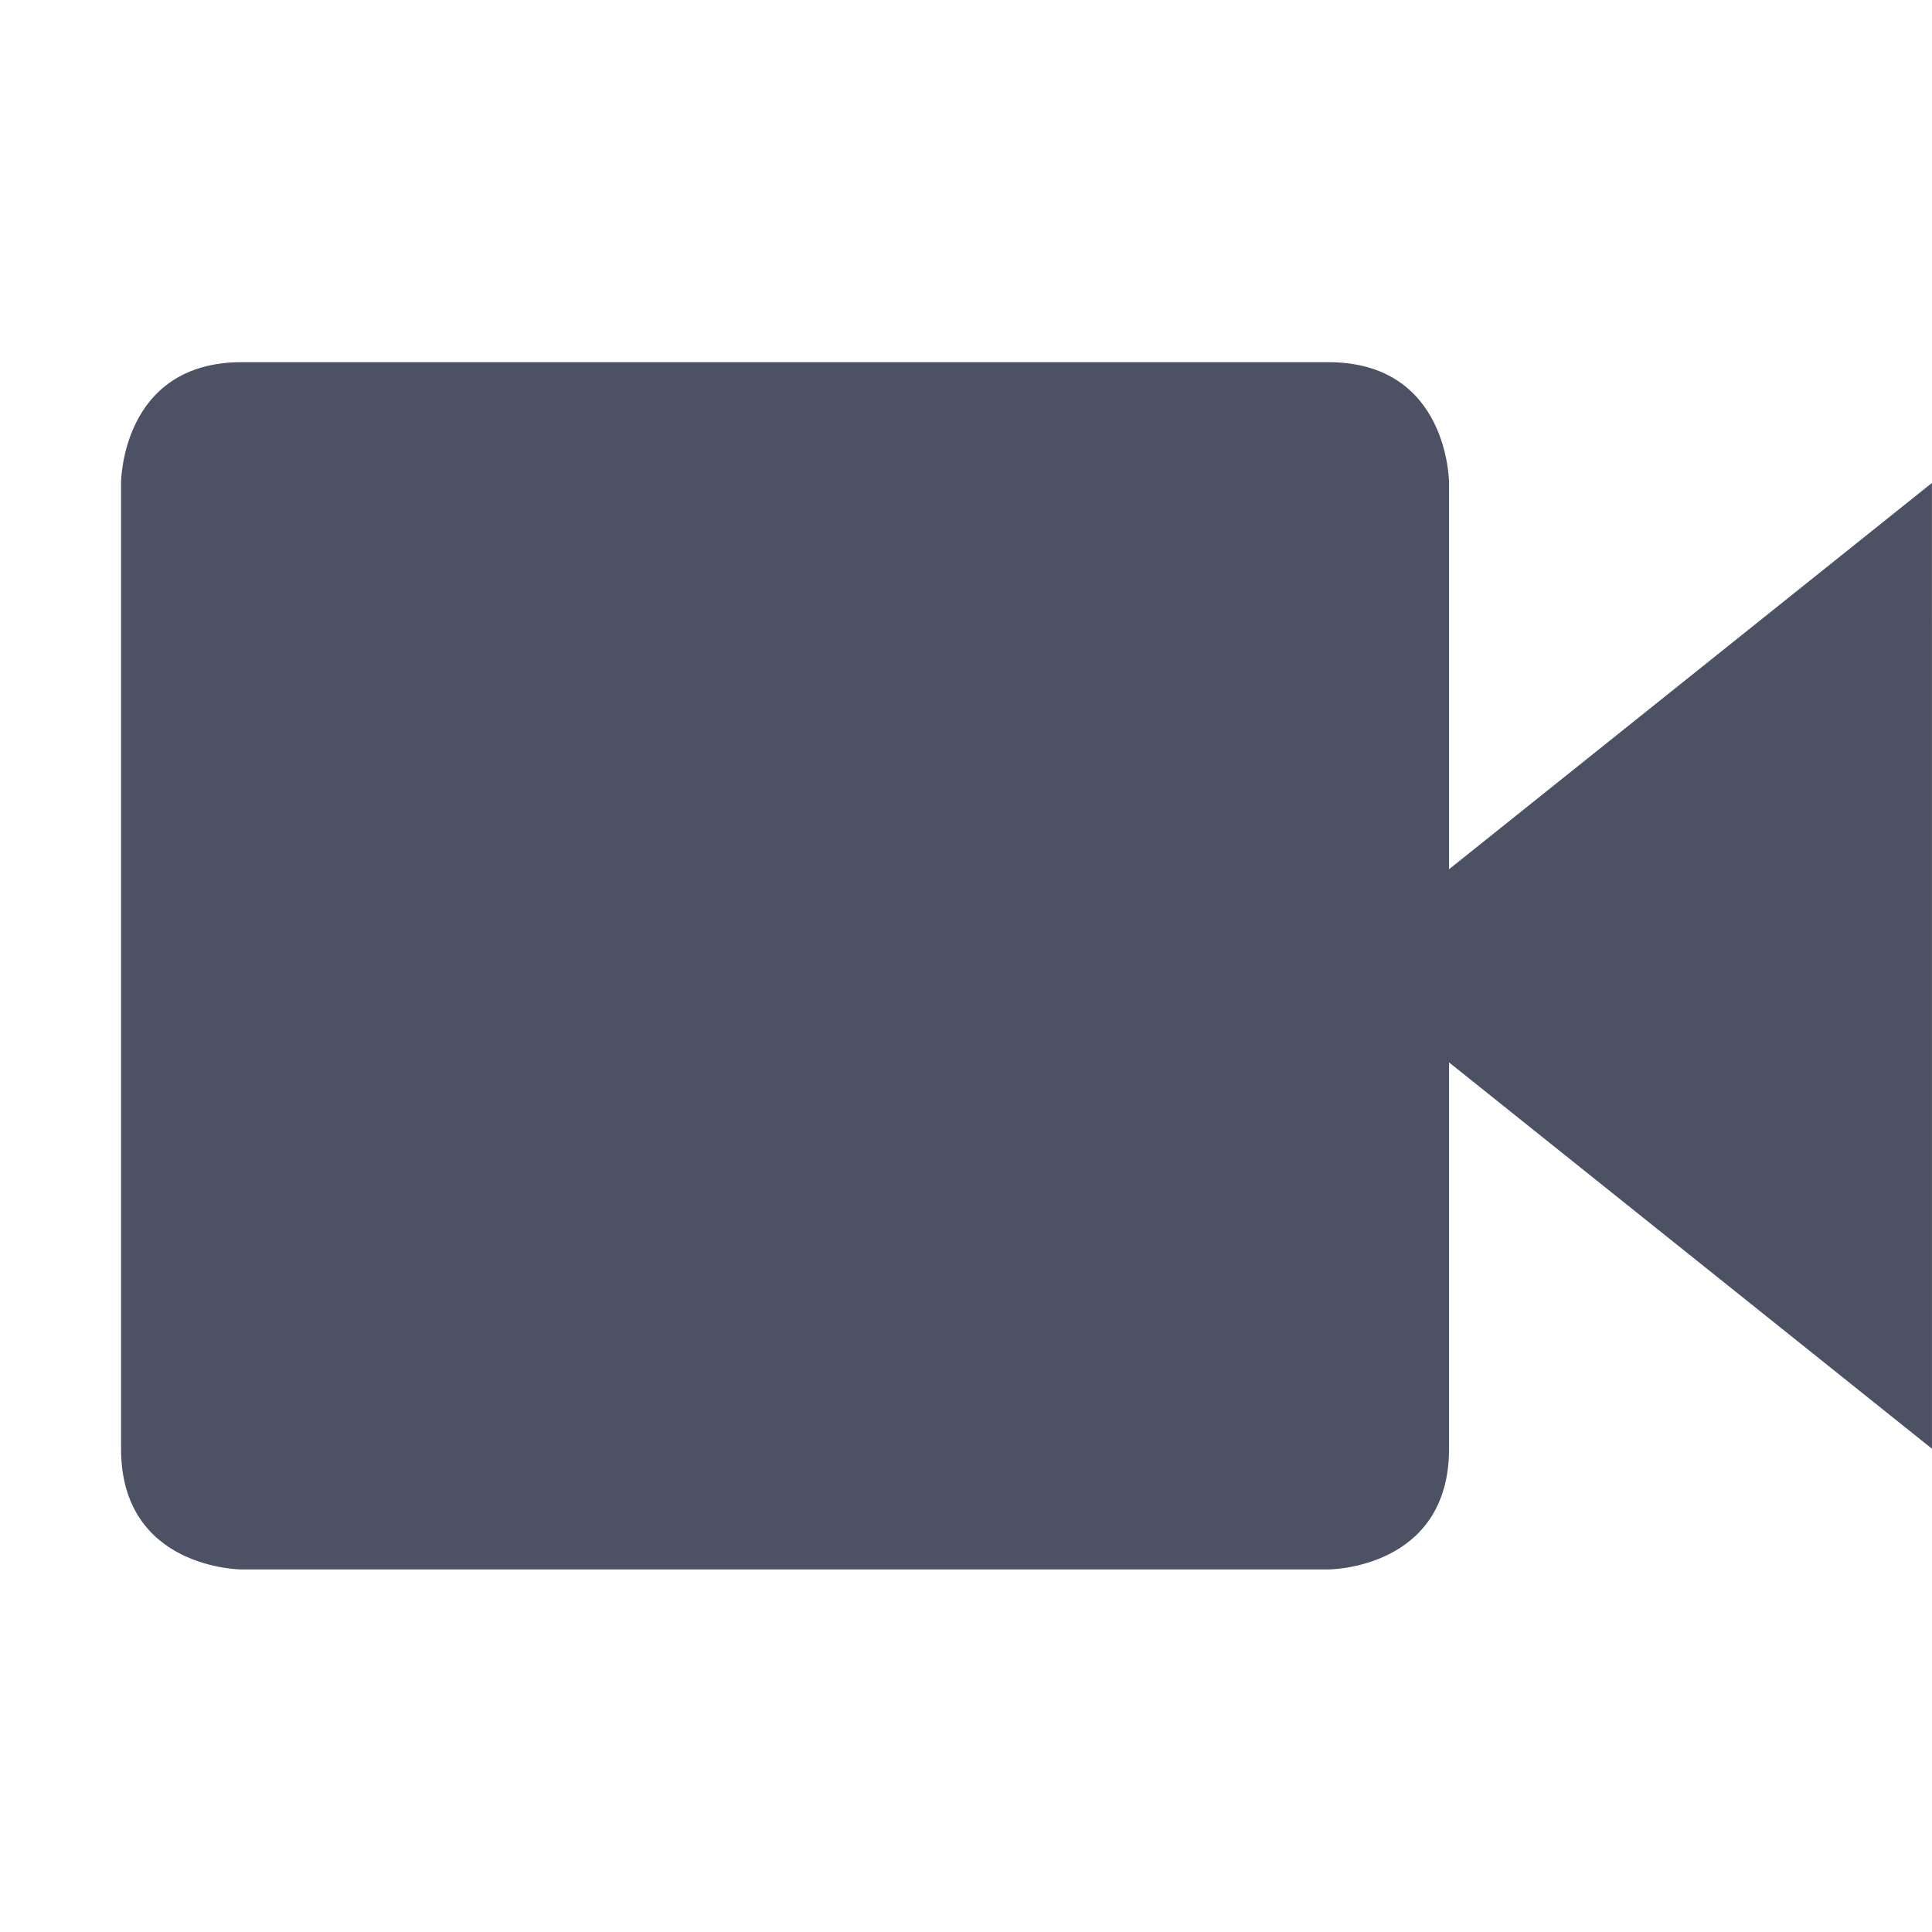
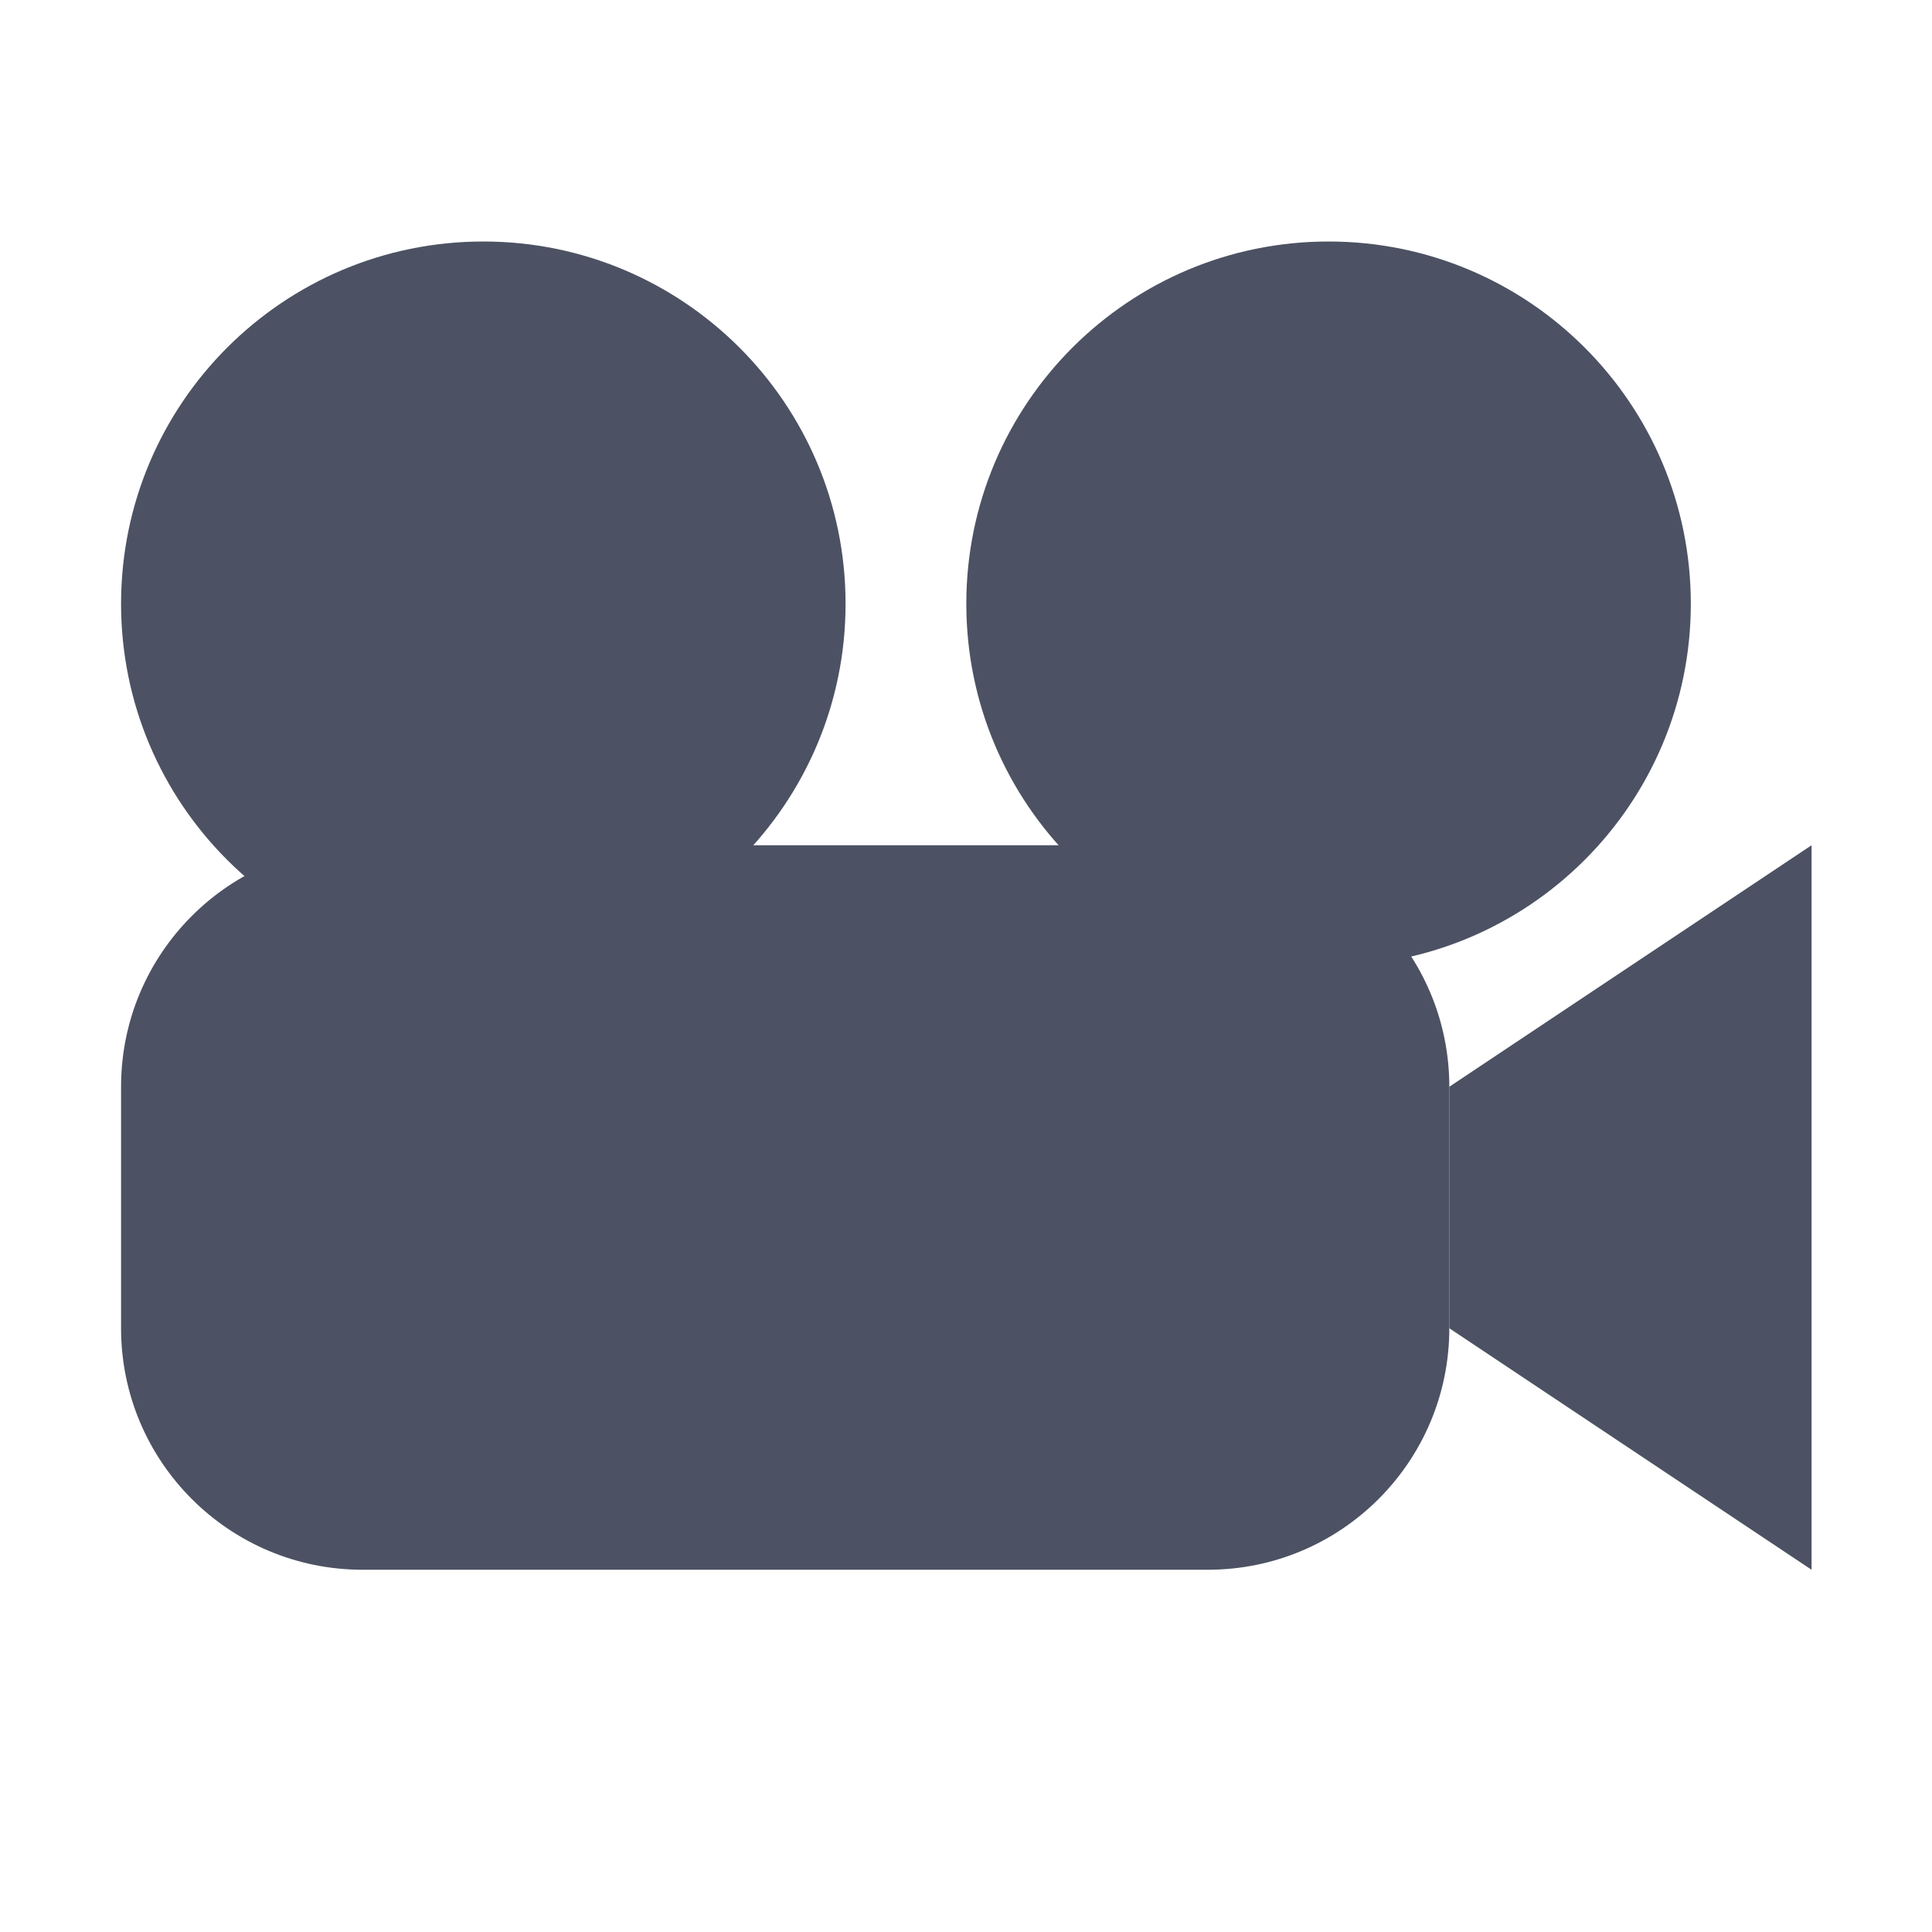
- <svg xmlns="http://www.w3.org/2000/svg" xmlns:ns1="http://www.openswatchbook.org/uri/2009/osb" height="16" id="svg7384" style="enable-background:new" version="1.1" width="16.003">
+ <svg xmlns="http://www.w3.org/2000/svg" xmlns:ns1="http://www.openswatchbook.org/uri/2009/osb" height="16" id="svg7384" style="enable-background:new" version="1.1" width="16">
  <defs id="defs7386">
    <linearGradient id="linearGradient6882" ns1:paint="solid">
      <stop id="stop6884" offset="0" style="stop-color:#555555;stop-opacity:1;" />
    </linearGradient>
    <linearGradient id="linearGradient5606" ns1:paint="solid">
      <stop id="stop5608" offset="0" style="stop-color:#000000;stop-opacity:1;" />
    </linearGradient>
    <filter id="filter7554" style="color-interpolation-filters:sRGB">
      <feBlend id="feBlend7556" in2="BackgroundImage" mode="darken" />
    </filter>
  </defs>
  <g id="layer9" style="display:inline" transform="translate(-604.9974,235)" />
  <g id="layer10" style="display:inline;filter:url(#filter7554)" transform="translate(-604.9974,235)">
-     <path d="m 607,-232 h 9 c 1,0 1,1 1,1 v 8 c 0,1 -1,1 -1,1 h -9 c 0,0 -1,0 -1,-1 v -8 c 0,0 0,-1 1,-1 z m 14,1 1.7e-4,8 -5,-4 z" id="path6912" style="color:#000000;font-style:normal;font-variant:normal;font-weight:normal;font-stretch:normal;font-size:medium;line-height:normal;font-family:Sans;-inkscape-font-specification:Sans;text-indent:0;text-align:start;text-decoration:none;text-decoration-line:none;letter-spacing:normal;word-spacing:normal;text-transform:none;writing-mode:lr-tb;direction:ltr;baseline-shift:baseline;text-anchor:start;display:inline;overflow:visible;visibility:visible;fill:#4c5263;fill-opacity:1;stroke:none;stroke-width:2;marker:none;enable-background:accumulate" />
+     <circle cx="609" cy="-230" id="path4397-9" r="3" style="display:inline;opacity:1;vector-effect:none;fill:#4c5263;fill-opacity:1;stroke:none;stroke-width:2;stroke-linecap:round;stroke-linejoin:miter;stroke-miterlimit:4;stroke-dasharray:none;stroke-dashoffset:0;stroke-opacity:1;enable-background:new" />
+     <circle cx="616" cy="-230" id="path4397-5-1" r="3" style="display:inline;opacity:1;vector-effect:none;fill:#4c5263;fill-opacity:1;stroke:none;stroke-width:2;stroke-linecap:round;stroke-linejoin:miter;stroke-miterlimit:4;stroke-dasharray:none;stroke-dashoffset:0;stroke-opacity:1;enable-background:new" />
+     <path d="m 617,-226 3,-2 v 6 l -3,-2 z" id="path4432-7" style="display:inline;fill:#4c5263;fill-opacity:1;stroke:none;stroke-width:1px;stroke-linecap:butt;stroke-linejoin:miter;stroke-opacity:1;enable-background:new" />
+     <rect height="6" id="rect4434-7" ry="2" style="display:inline;opacity:1;vector-effect:none;fill:#4c5263;fill-opacity:1;stroke:none;stroke-width:2;stroke-linecap:round;stroke-linejoin:miter;stroke-miterlimit:4;stroke-dasharray:none;stroke-dashoffset:0;stroke-opacity:1;enable-background:new" width="11" x="606" y="-228" />
  </g>
  <g id="layer1" style="display:inline" transform="translate(-363.9972,-382)" />
  <g id="layer14" style="display:inline" transform="translate(-604.9974,235)" />
  <g id="layer15" style="display:inline" transform="translate(-604.9974,235)" />
  <g id="g71291" style="display:inline" transform="translate(-604.9974,235)" />
  <g id="layer2" style="display:inline" transform="translate(-363.9972,-232)" />
  <g id="layer3" transform="translate(-363.9972,-492)" />
  <g id="layer12" style="display:inline" transform="translate(-604.9974,235)" />
</svg>
